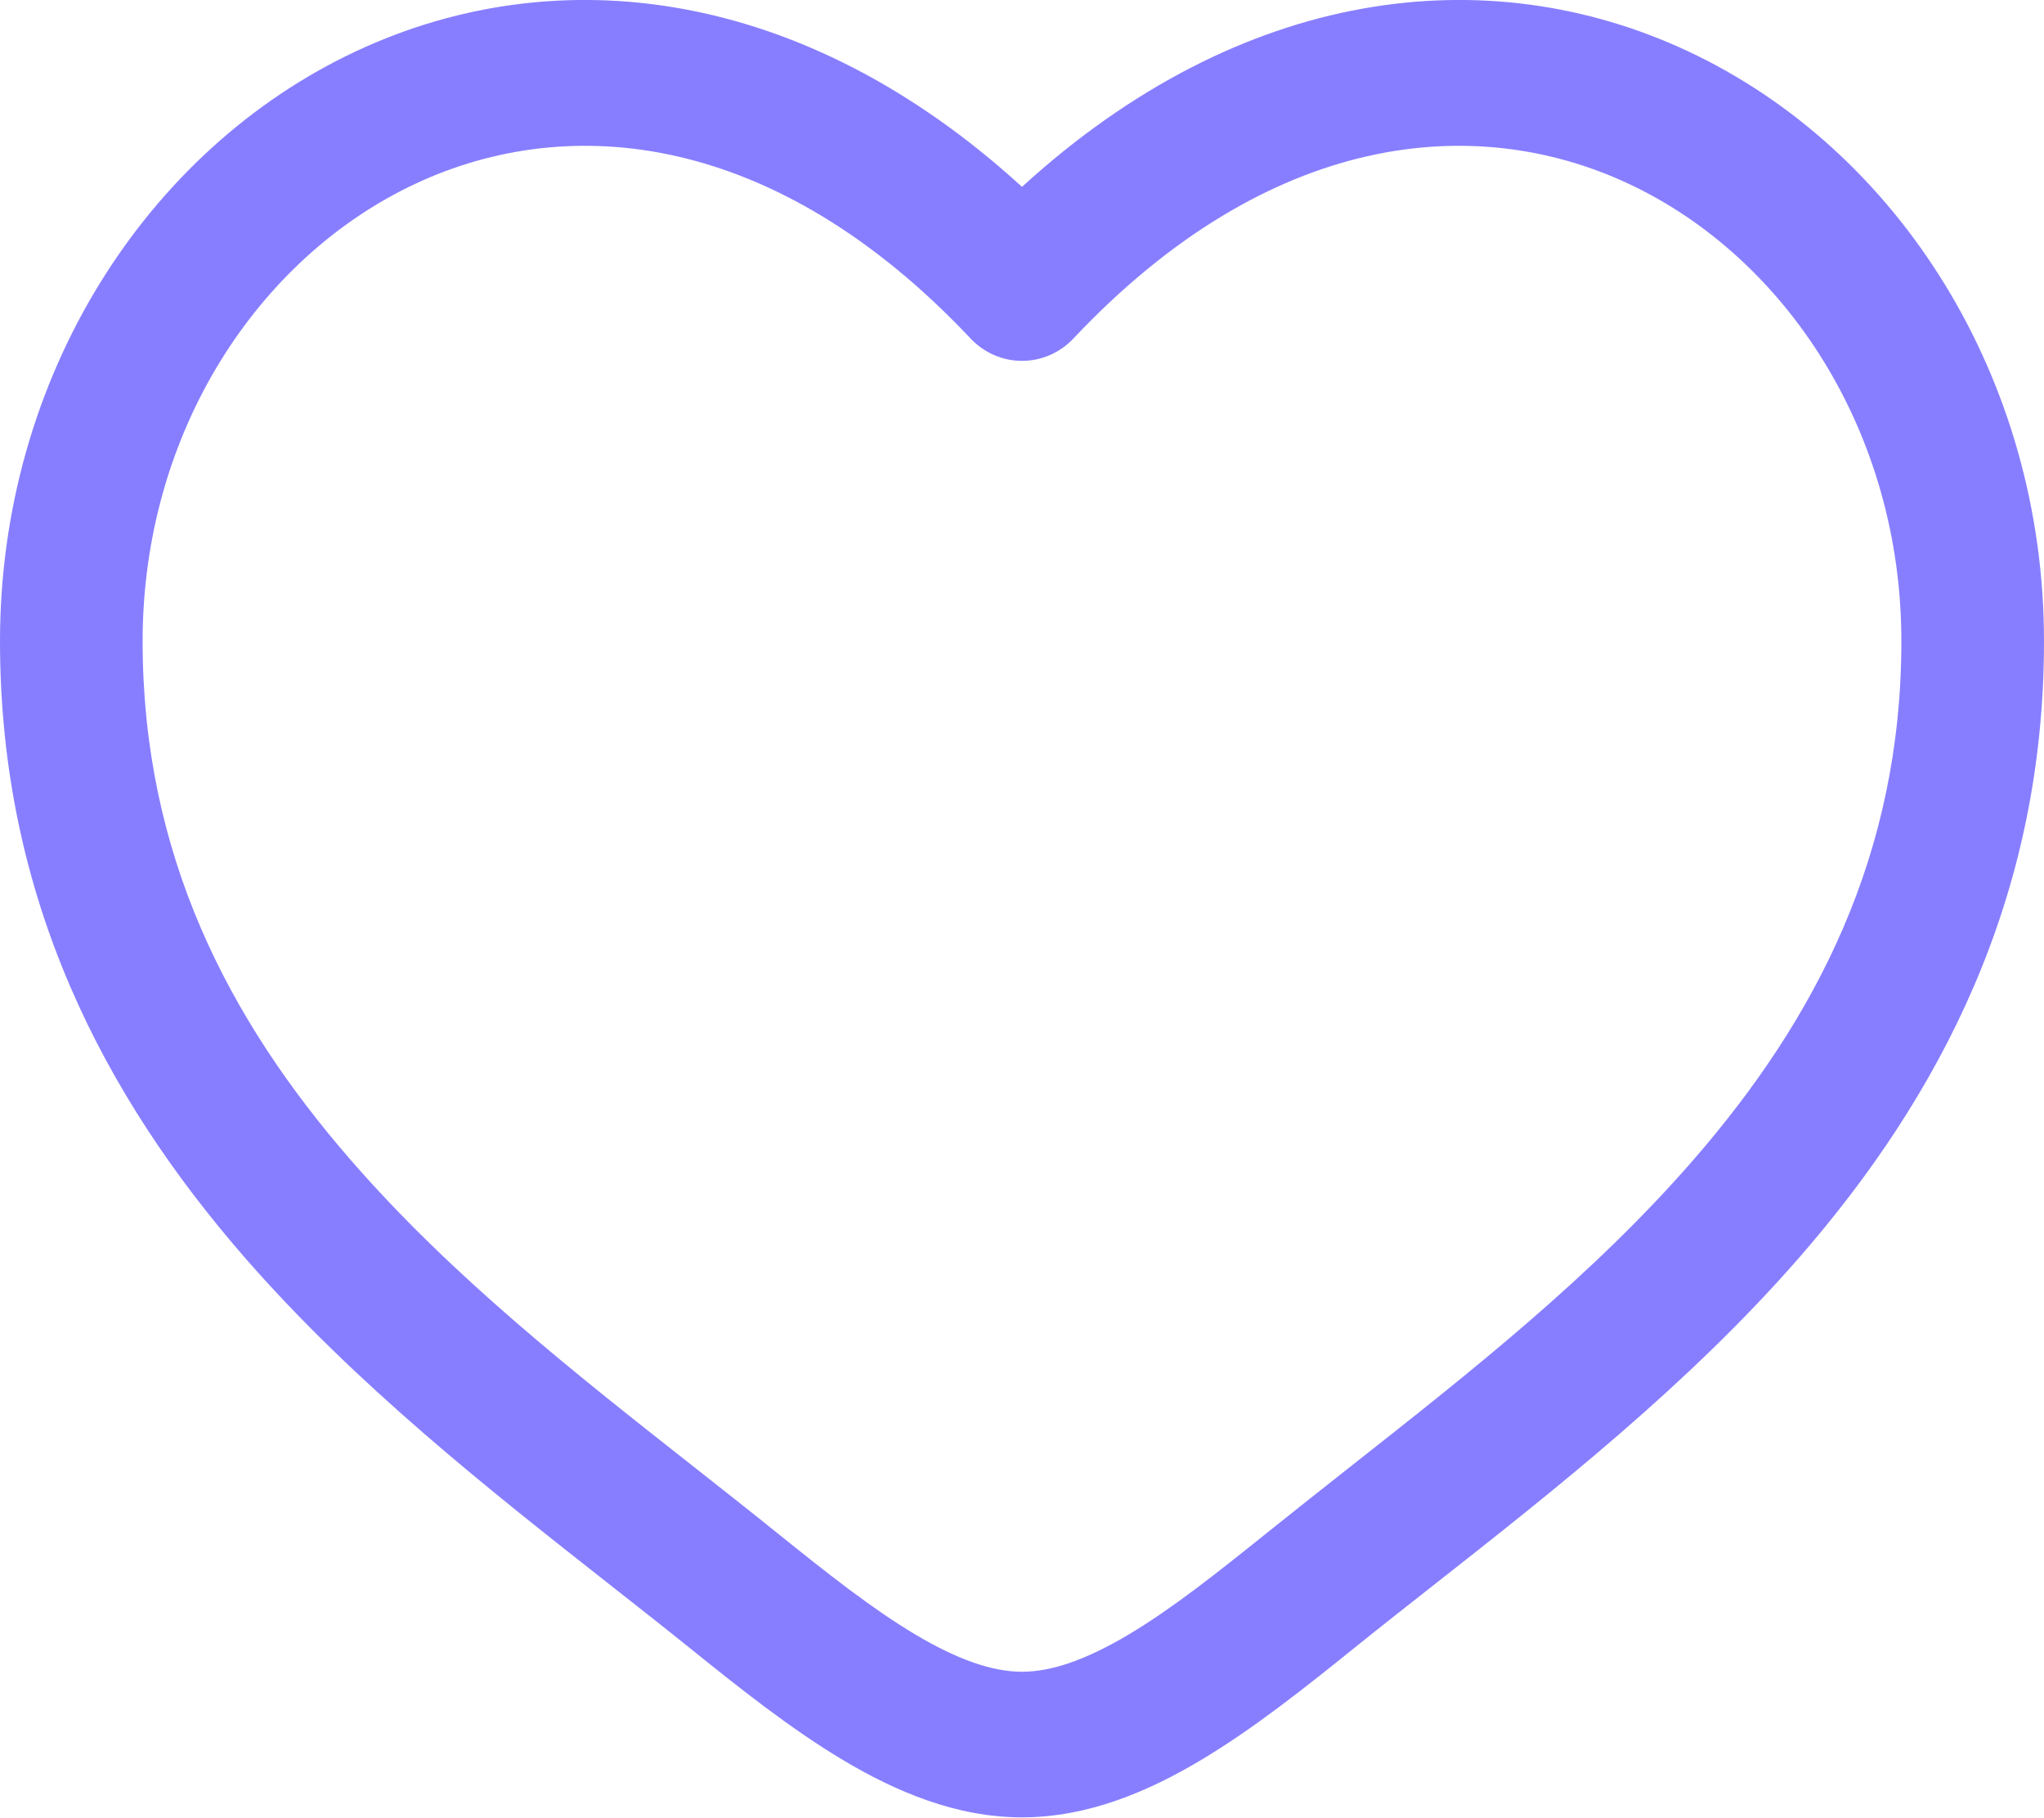
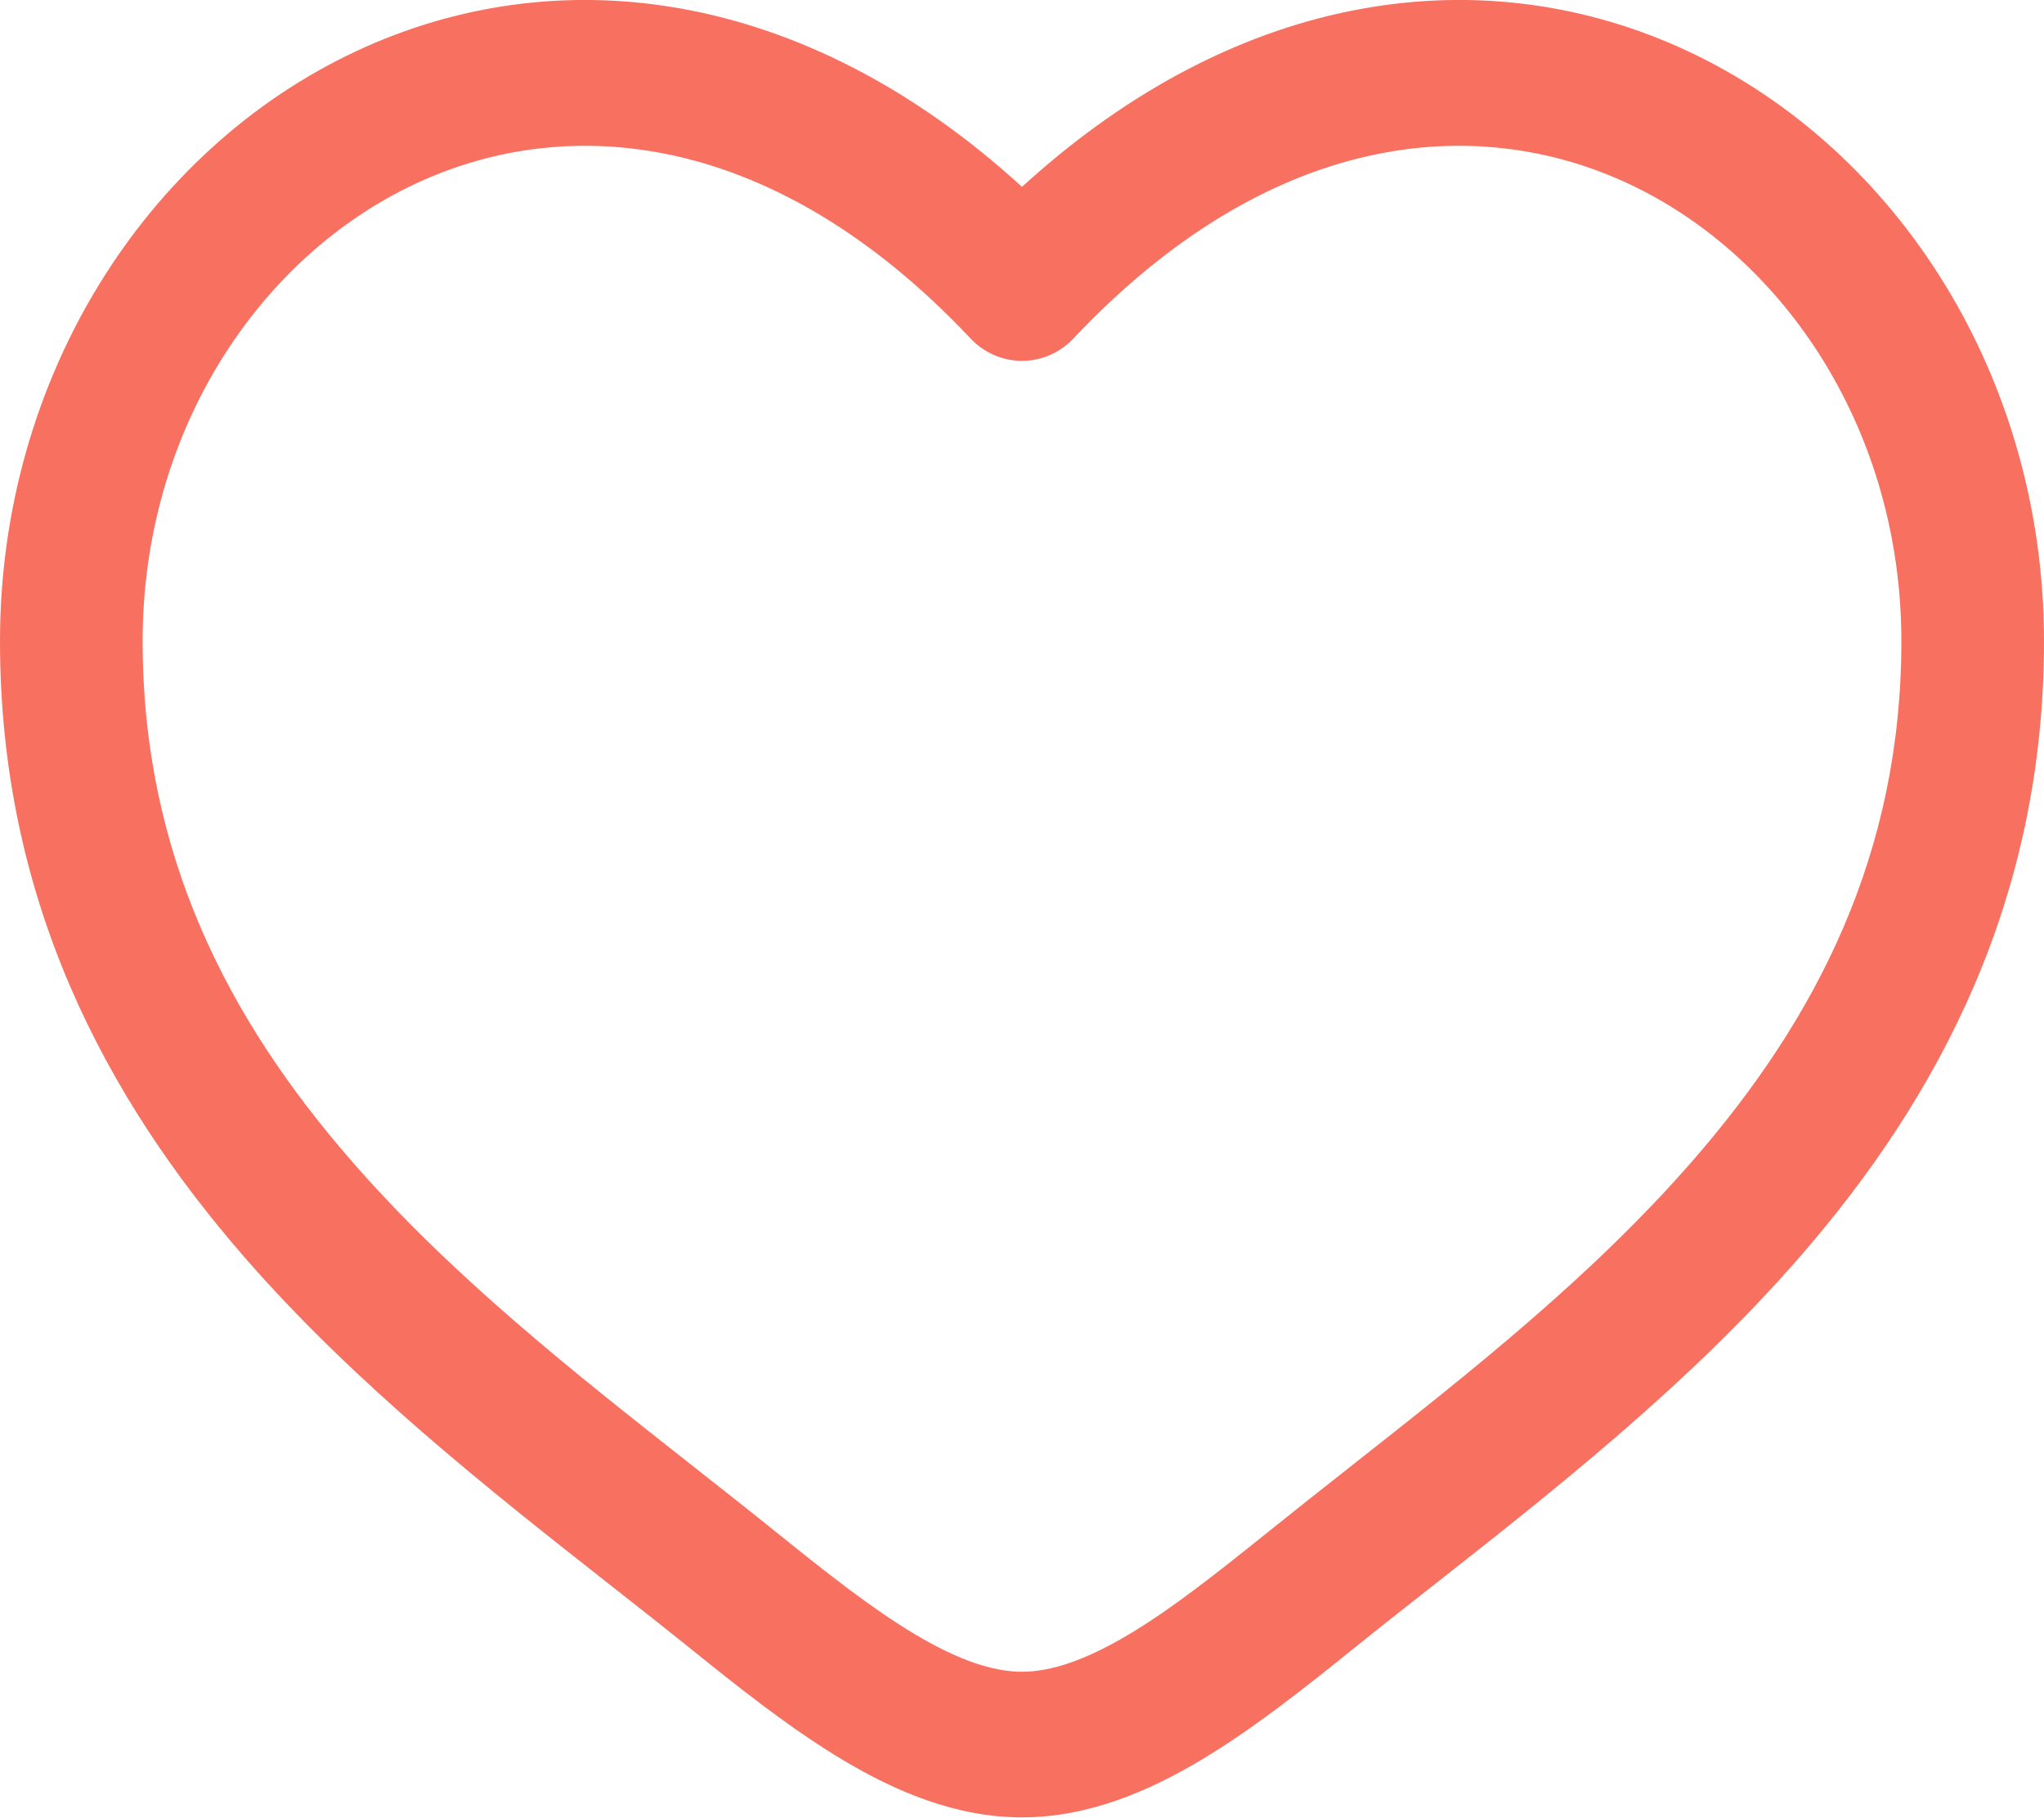
<svg xmlns="http://www.w3.org/2000/svg" width="18" height="16" viewBox="0 0 18 16" fill="none">
-   <path fill-rule="evenodd" clip-rule="evenodd" d="M3.662 1.616C2.273 2.264 1.256 3.806 1.256 5.645C1.256 7.523 2.009 8.971 3.088 10.212C3.977 11.235 5.054 12.083 6.104 12.909C6.354 13.106 6.602 13.301 6.845 13.497C7.285 13.851 7.678 14.162 8.057 14.388C8.436 14.614 8.741 14.718 9 14.718C9.259 14.718 9.564 14.614 9.943 14.388C10.322 14.162 10.714 13.851 11.155 13.497C11.399 13.301 11.646 13.106 11.896 12.909C12.946 12.082 14.023 11.235 14.912 10.212C15.991 8.971 16.744 7.523 16.744 5.645C16.744 3.806 15.727 2.264 14.338 1.616C12.988 0.986 11.175 1.153 9.452 2.981C9.334 3.106 9.171 3.177 9 3.177C8.829 3.177 8.666 3.106 8.548 2.981C6.825 1.153 5.012 0.986 3.662 1.616ZM9 1.645C7.064 -0.123 4.897 -0.371 3.14 0.449C1.285 1.315 0 3.326 0 5.645C0 7.923 0.93 9.662 2.149 11.064C3.125 12.186 4.32 13.126 5.376 13.956C5.615 14.144 5.847 14.326 6.068 14.504C6.496 14.849 6.957 15.217 7.423 15.495C7.89 15.774 8.422 16 9 16C9.578 16 10.11 15.774 10.577 15.495C11.043 15.217 11.504 14.849 11.932 14.504C12.153 14.326 12.385 14.144 12.624 13.956C13.68 13.126 14.875 12.186 15.851 11.064C17.07 9.662 18 7.923 18 5.645C18 3.326 16.715 1.315 14.86 0.449C13.103 -0.371 10.936 -0.123 9 1.645Z" fill="#877EFF" />
+   <path fill-rule="evenodd" clip-rule="evenodd" d="M3.662 1.616C2.273 2.264 1.256 3.806 1.256 5.645C1.256 7.523 2.009 8.971 3.088 10.212C3.977 11.235 5.054 12.083 6.104 12.909C6.354 13.106 6.602 13.301 6.845 13.497C7.285 13.851 7.678 14.162 8.057 14.388C8.436 14.614 8.741 14.718 9 14.718C9.259 14.718 9.564 14.614 9.943 14.388C10.322 14.162 10.714 13.851 11.155 13.497C11.399 13.301 11.646 13.106 11.896 12.909C12.946 12.082 14.023 11.235 14.912 10.212C15.991 8.971 16.744 7.523 16.744 5.645C16.744 3.806 15.727 2.264 14.338 1.616C12.988 0.986 11.175 1.153 9.452 2.981C9.334 3.106 9.171 3.177 9 3.177C8.829 3.177 8.666 3.106 8.548 2.981C6.825 1.153 5.012 0.986 3.662 1.616ZM9 1.645C7.064 -0.123 4.897 -0.371 3.14 0.449C1.285 1.315 0 3.326 0 5.645C0 7.923 0.93 9.662 2.149 11.064C3.125 12.186 4.32 13.126 5.376 13.956C5.615 14.144 5.847 14.326 6.068 14.504C6.496 14.849 6.957 15.217 7.423 15.495C7.89 15.774 8.422 16 9 16C9.578 16 10.11 15.774 10.577 15.495C11.043 15.217 11.504 14.849 11.932 14.504C12.153 14.326 12.385 14.144 12.624 13.956C13.68 13.126 14.875 12.186 15.851 11.064C17.07 9.662 18 7.923 18 5.645C18 3.326 16.715 1.315 14.86 0.449C13.103 -0.371 10.936 -0.123 9 1.645Z" fill="#F87060" />
</svg>
